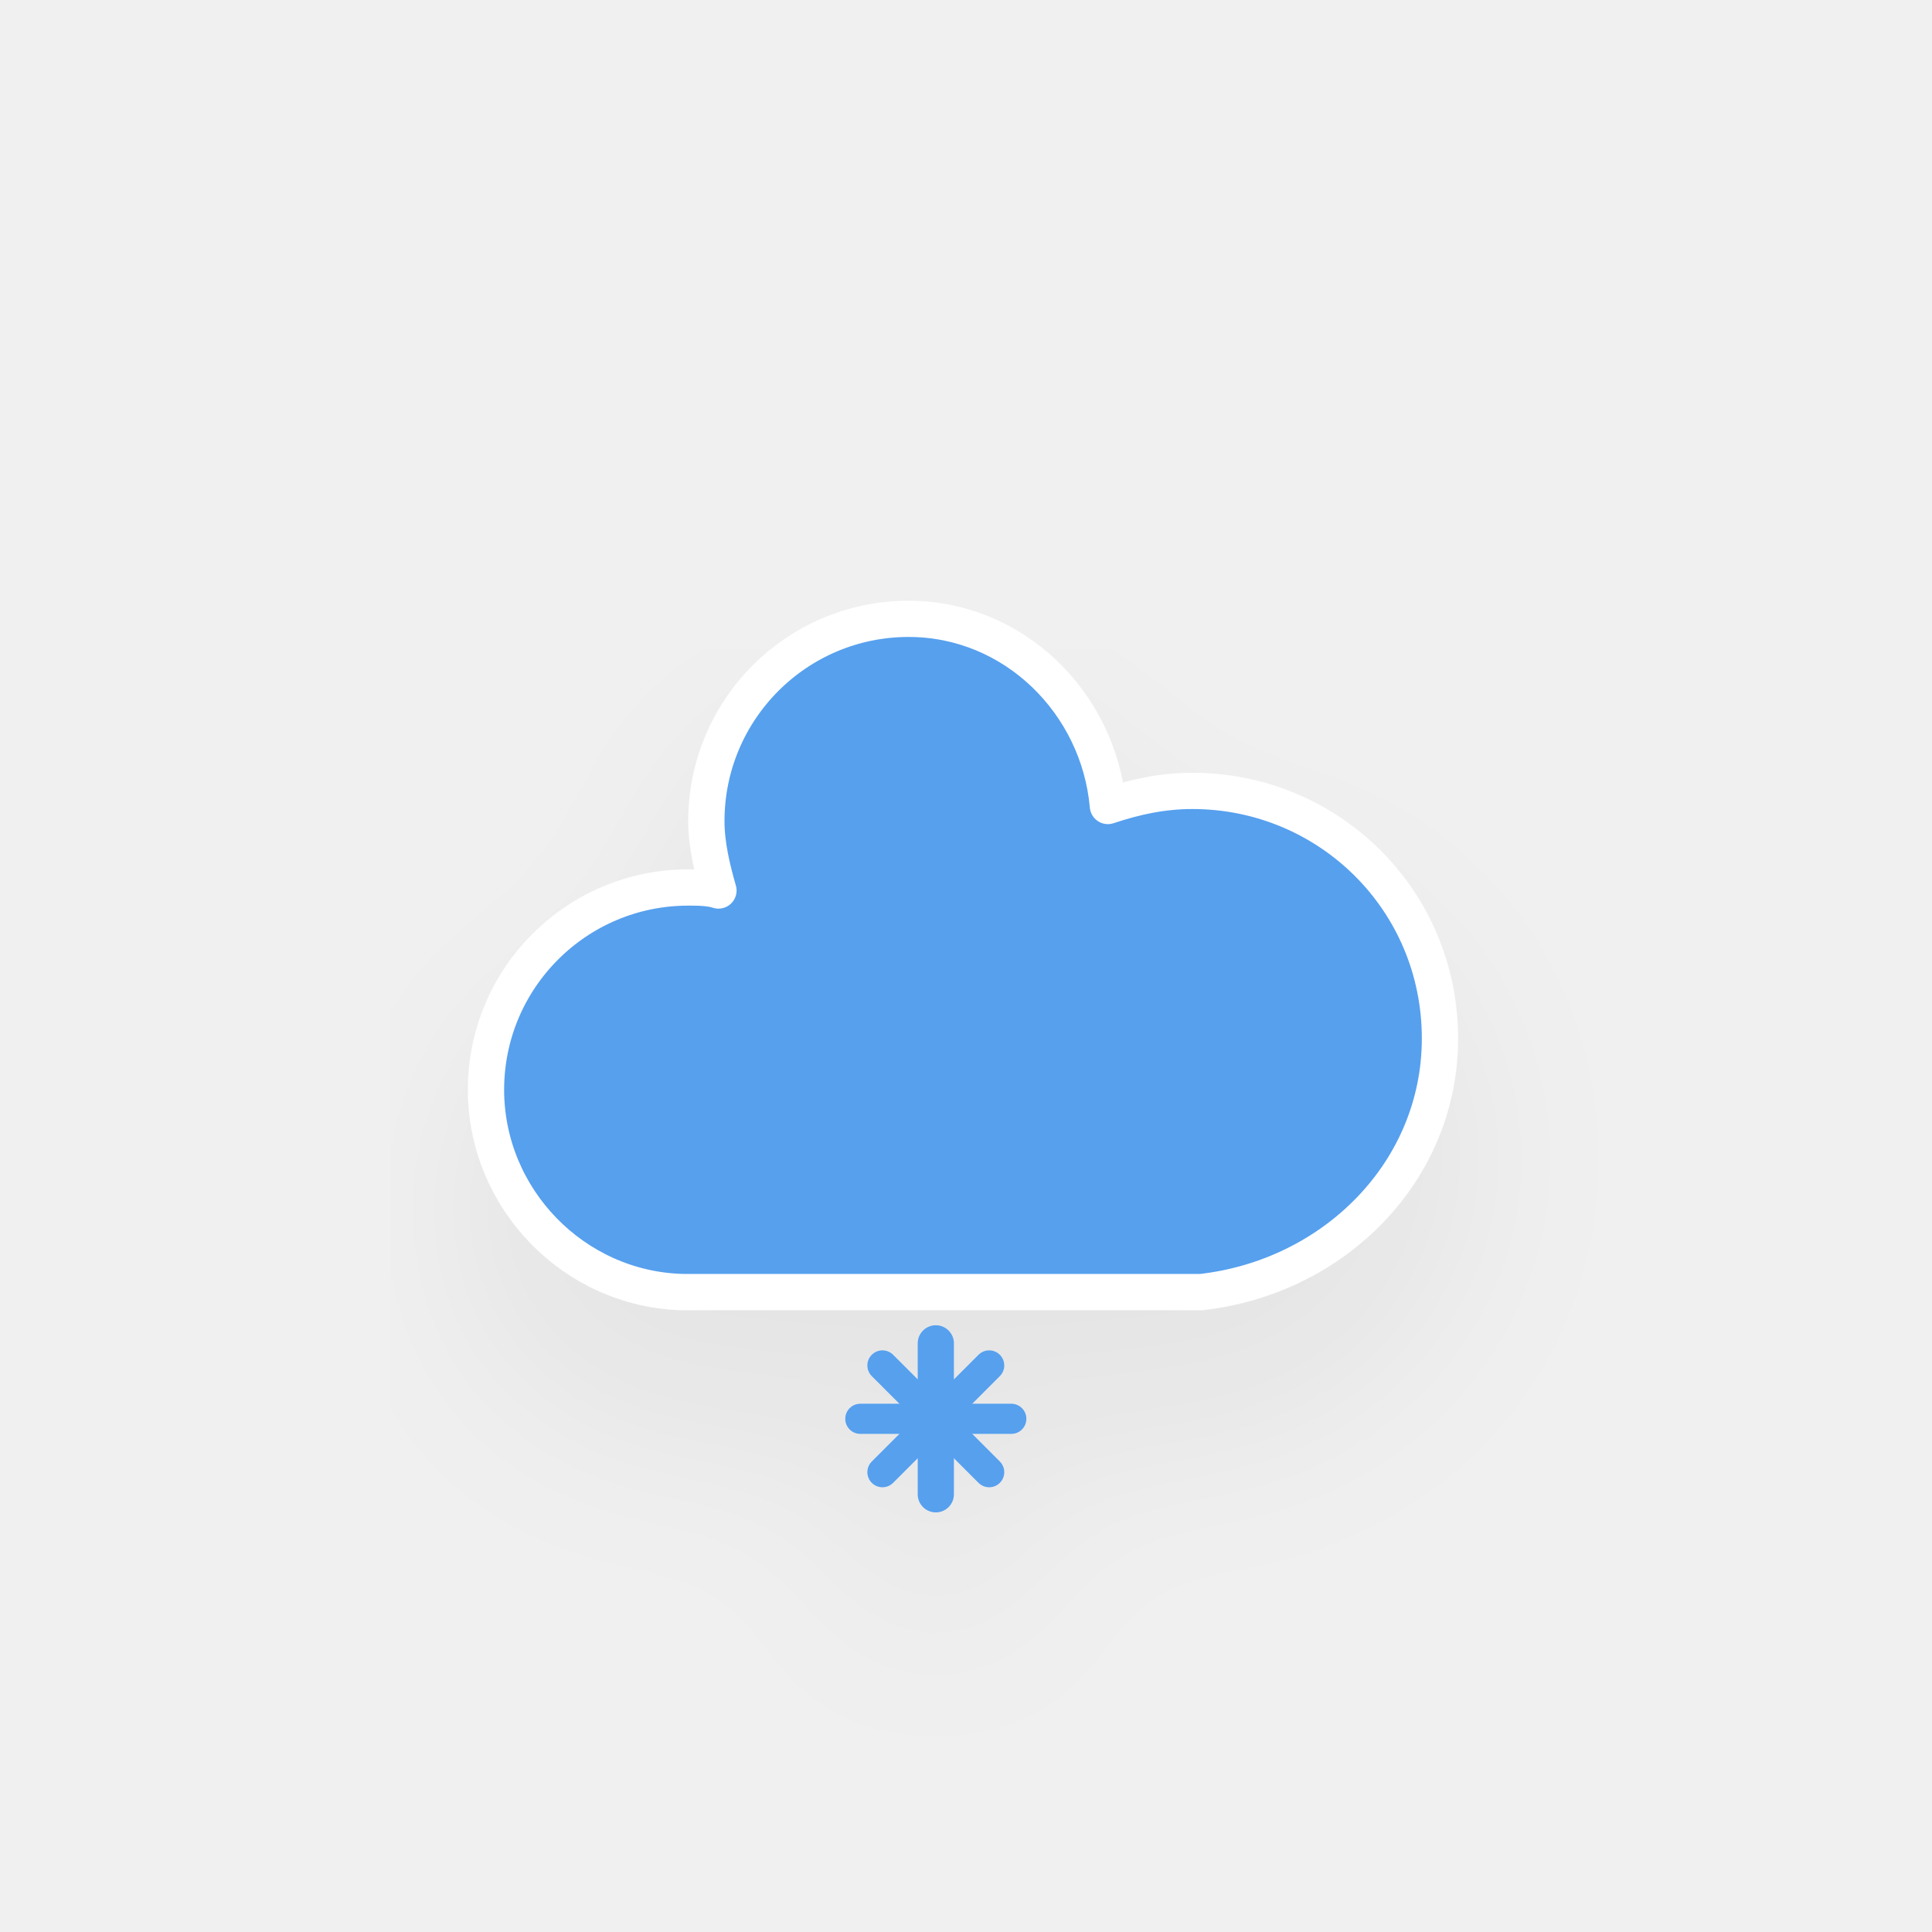
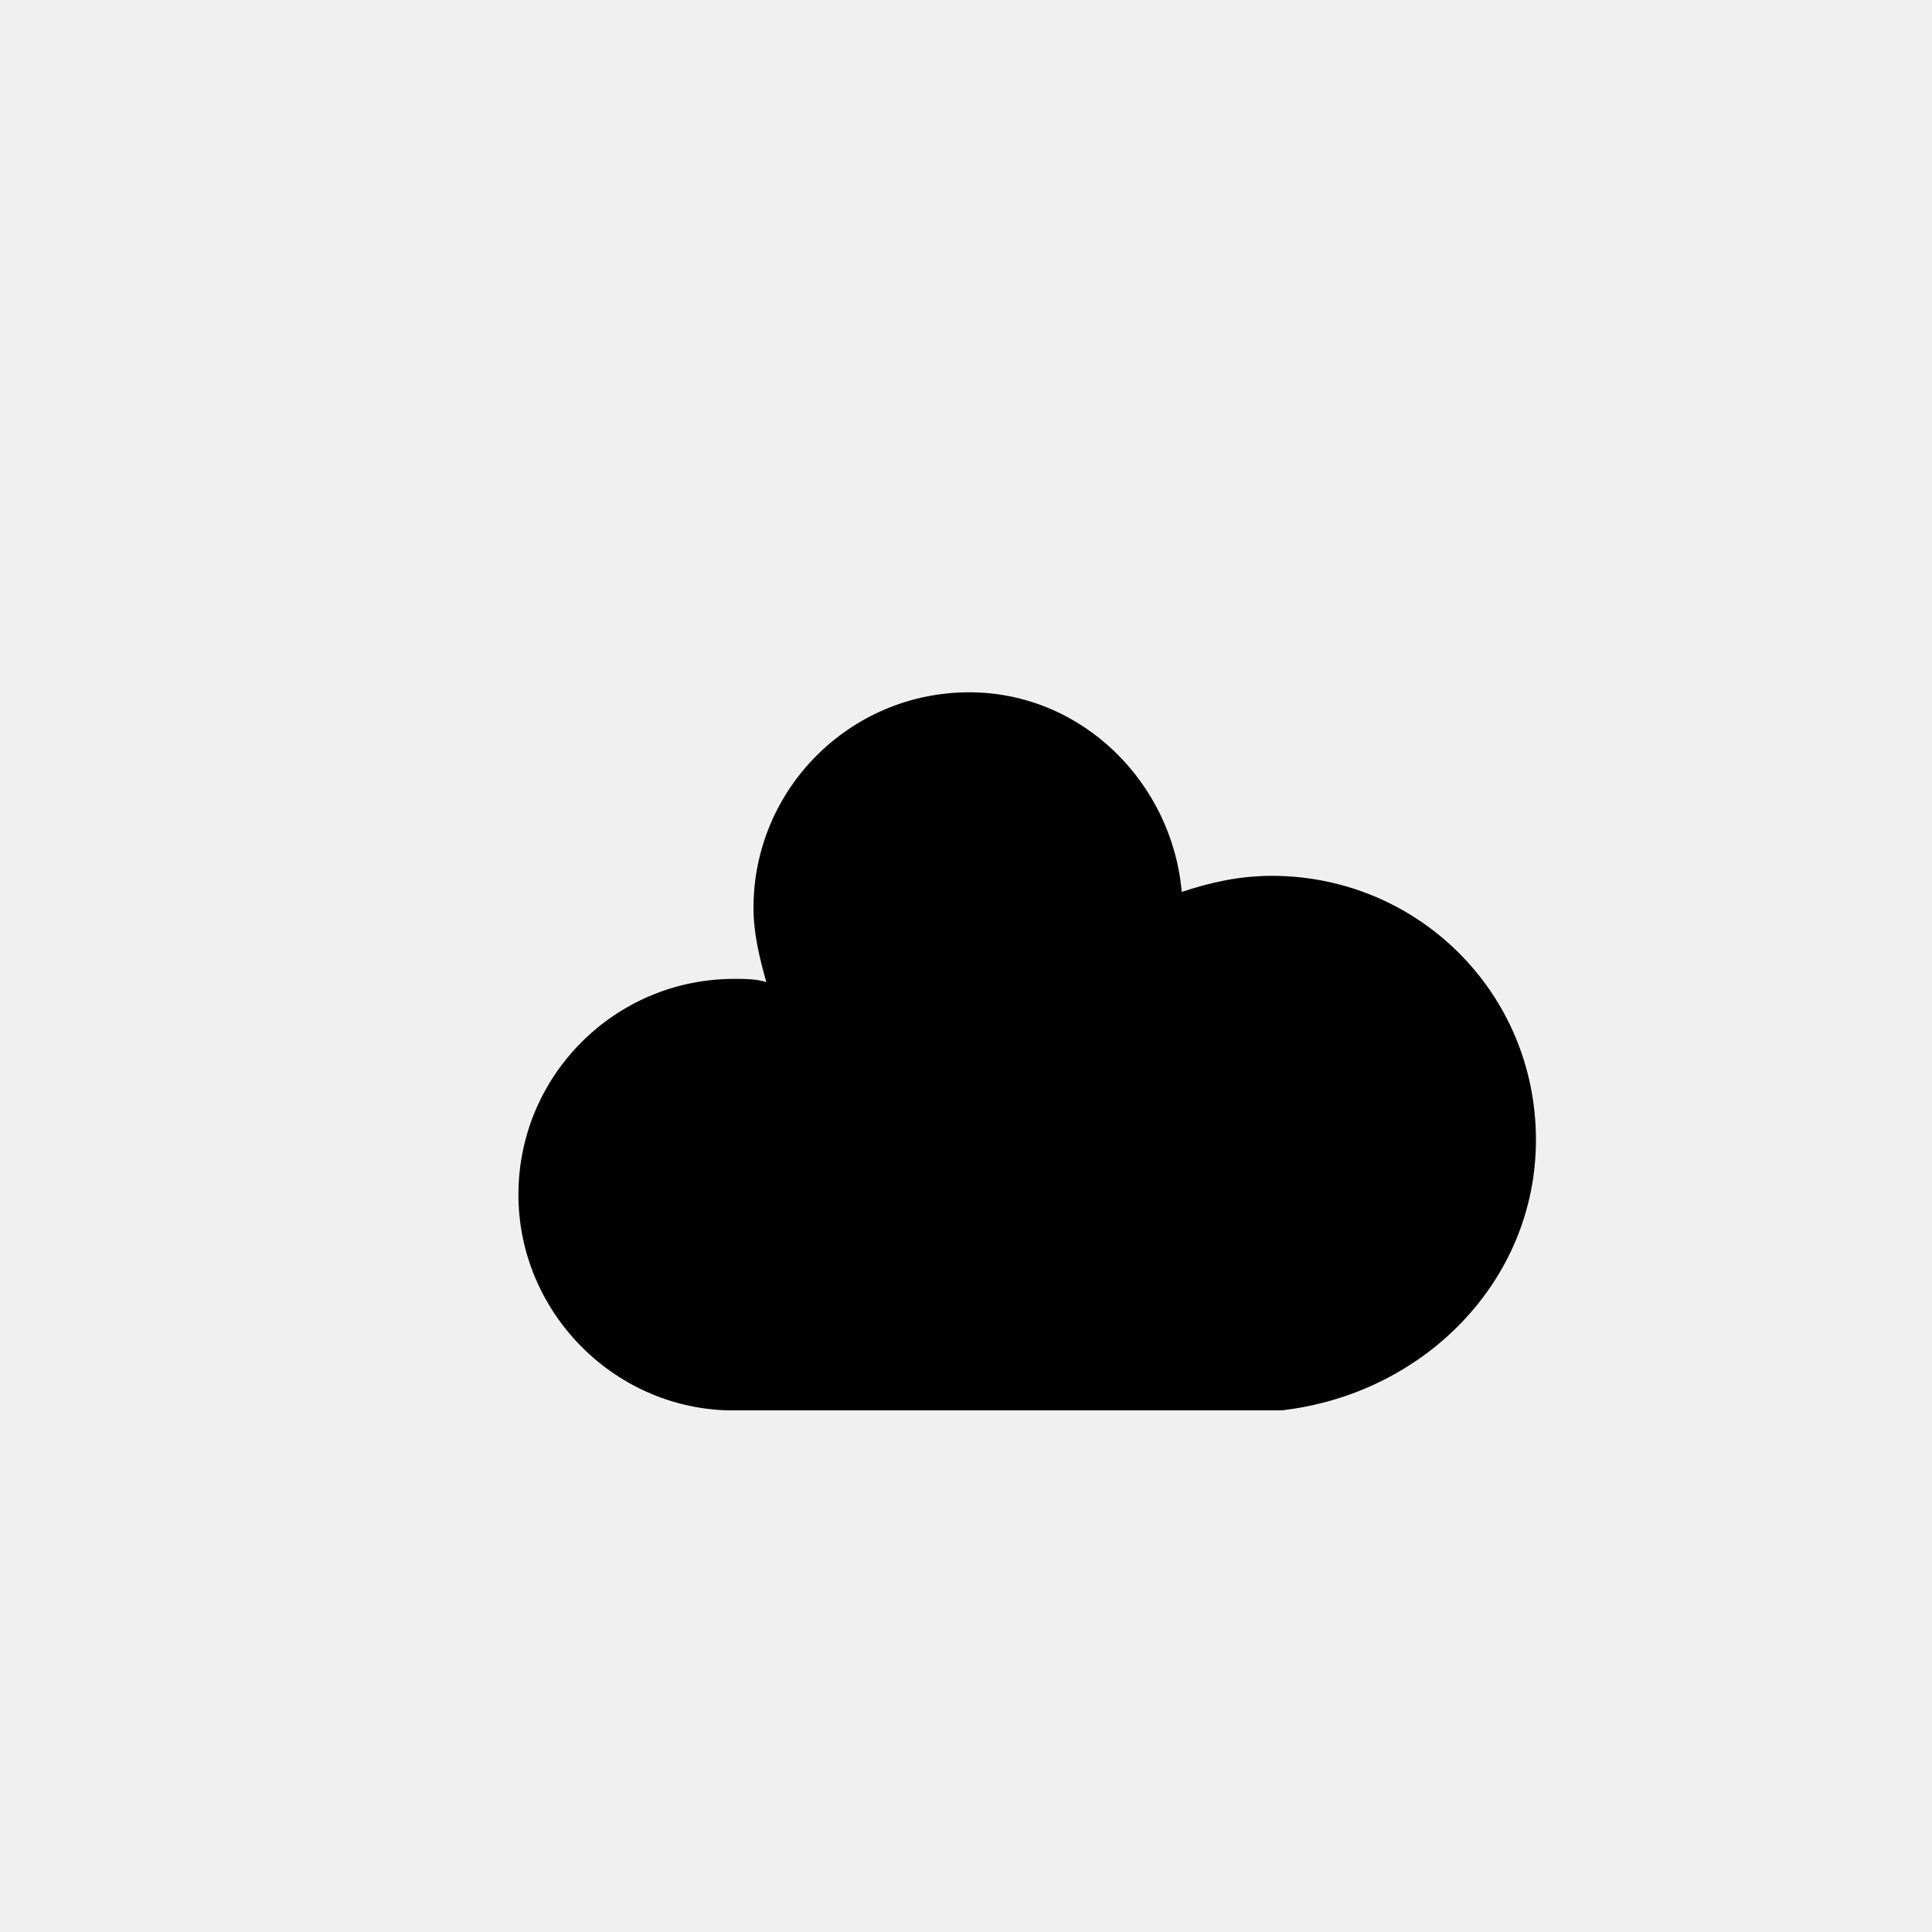
- <svg xmlns="http://www.w3.org/2000/svg" version="1.1" width="64" height="64">
-   <defs>
-     <filter id="blur" width="200%" height="200%">
-       <feGaussianBlur in="SourceAlpha" stdDeviation="3" />
-       <feOffset dx="0" dy="4" result="offsetblur" />
-       <feComponentTransfer>
-         <feFuncA type="linear" slope="0.05" />
-       </feComponentTransfer>
-       <feMerge>
-         <feMergeNode />
-         <feMergeNode in="SourceGraphic" />
-       </feMerge>
-     </filter>
-   </defs>
-   <g filter="url(#blur)" id="snowy-4">
-     <g transform="translate(20,10)">
-       <g>
-         <path d="M47.7,35.4c0-4.6-3.7-8.2-8.2-8.2c-1,0-1.9,0.2-2.8,0.5c-0.3-3.4-3.1-6.2-6.6-6.2c-3.7,0-6.7,3-6.7,6.7c0,0.8,0.2,1.6,0.4,2.3    c-0.3-0.1-0.7-0.1-1-0.1c-3.7,0-6.7,3-6.7,6.7c0,3.6,2.9,6.6,6.5,6.7l17.2,0C44.2,43.3,47.7,39.8,47.7,35.4z" fill="#57A0EE" stroke="#FFFFFF" stroke-linejoin="round" stroke-width="1.2" transform="translate(-20,-11)" />
-       </g>
-       <g class="am-weather-snow-1">
-         <g transform="translate(11,28)">
-           <line fill="none" stroke="#57A0EE" stroke-linecap="round" stroke-width="1.2" transform="translate(0,9), rotate(0)" x1="0" x2="0" y1="-2.5" y2="2.5" />
-           <line fill="none" stroke="#57A0EE" stroke-linecap="round" stroke-width="1" transform="translate(0,9), rotate(45)" x1="0" x2="0" y1="-2.5" y2="2.5" />
-           <line fill="none" stroke="#57A0EE" stroke-linecap="round" stroke-width="1" transform="translate(0,9), rotate(90)" x1="0" x2="0" y1="-2.5" y2="2.5" />
-           <line fill="none" stroke="#57A0EE" stroke-linecap="round" stroke-width="1" transform="translate(0,9), rotate(135)" x1="0" x2="0" y1="-2.5" y2="2.5" />
-         </g>
-       </g>
-     </g>
+ <svg xmlns="http://www.w3.org/2000/svg" viewBox="0 0 60 60">
+   <path fill="current" stroke="current" stroke-opacity=".1" stroke-linejoin="round" stroke-width="1.2" d="M47.7,35.4c0-4.6-3.7-8.2-8.2-8.2c-1,0-1.9,0.2-2.8,0.5c-0.3-3.4-3.1-6.2-6.6-6.2c-3.7,0-6.7,3-6.7,6.7c0,0.8,0.2,1.6,0.4,2.3    c-0.3-0.1-0.7-0.1-1-0.1c-3.7,0-6.7,3-6.7,6.7c0,3.6,2.9,6.6,6.5,6.7l17.2,0C44.2,43.3,47.7,39.8,47.7,35.4z" />
+   <g transform="translate(32,40)">
+     <line fill="none" stroke="current" stroke-opacity=".6" stroke-linecap="round" stroke-width="1.2" transform="translate(0,9), rotate(0)" x1="0" x2="0" y1="-2.5" y2="2.5" />
+     <line fill="none" stroke="current" stroke-opacity=".6" stroke-linecap="round" stroke-width="1" transform="translate(0,9), rotate(45)" x1="0" x2="0" y1="-2.5" y2="2.5" />
+     <line fill="none" stroke="current" stroke-opacity=".6" stroke-linecap="round" stroke-width="1" transform="translate(0,9), rotate(90)" x1="0" x2="0" y1="-2.5" y2="2.5" />
+     <line fill="none" stroke="current" stroke-opacity=".6" stroke-linecap="round" stroke-width="1" transform="translate(0,9), rotate(135)" x1="0" x2="0" y1="-2.5" y2="2.5" />
  </g>
</svg>
